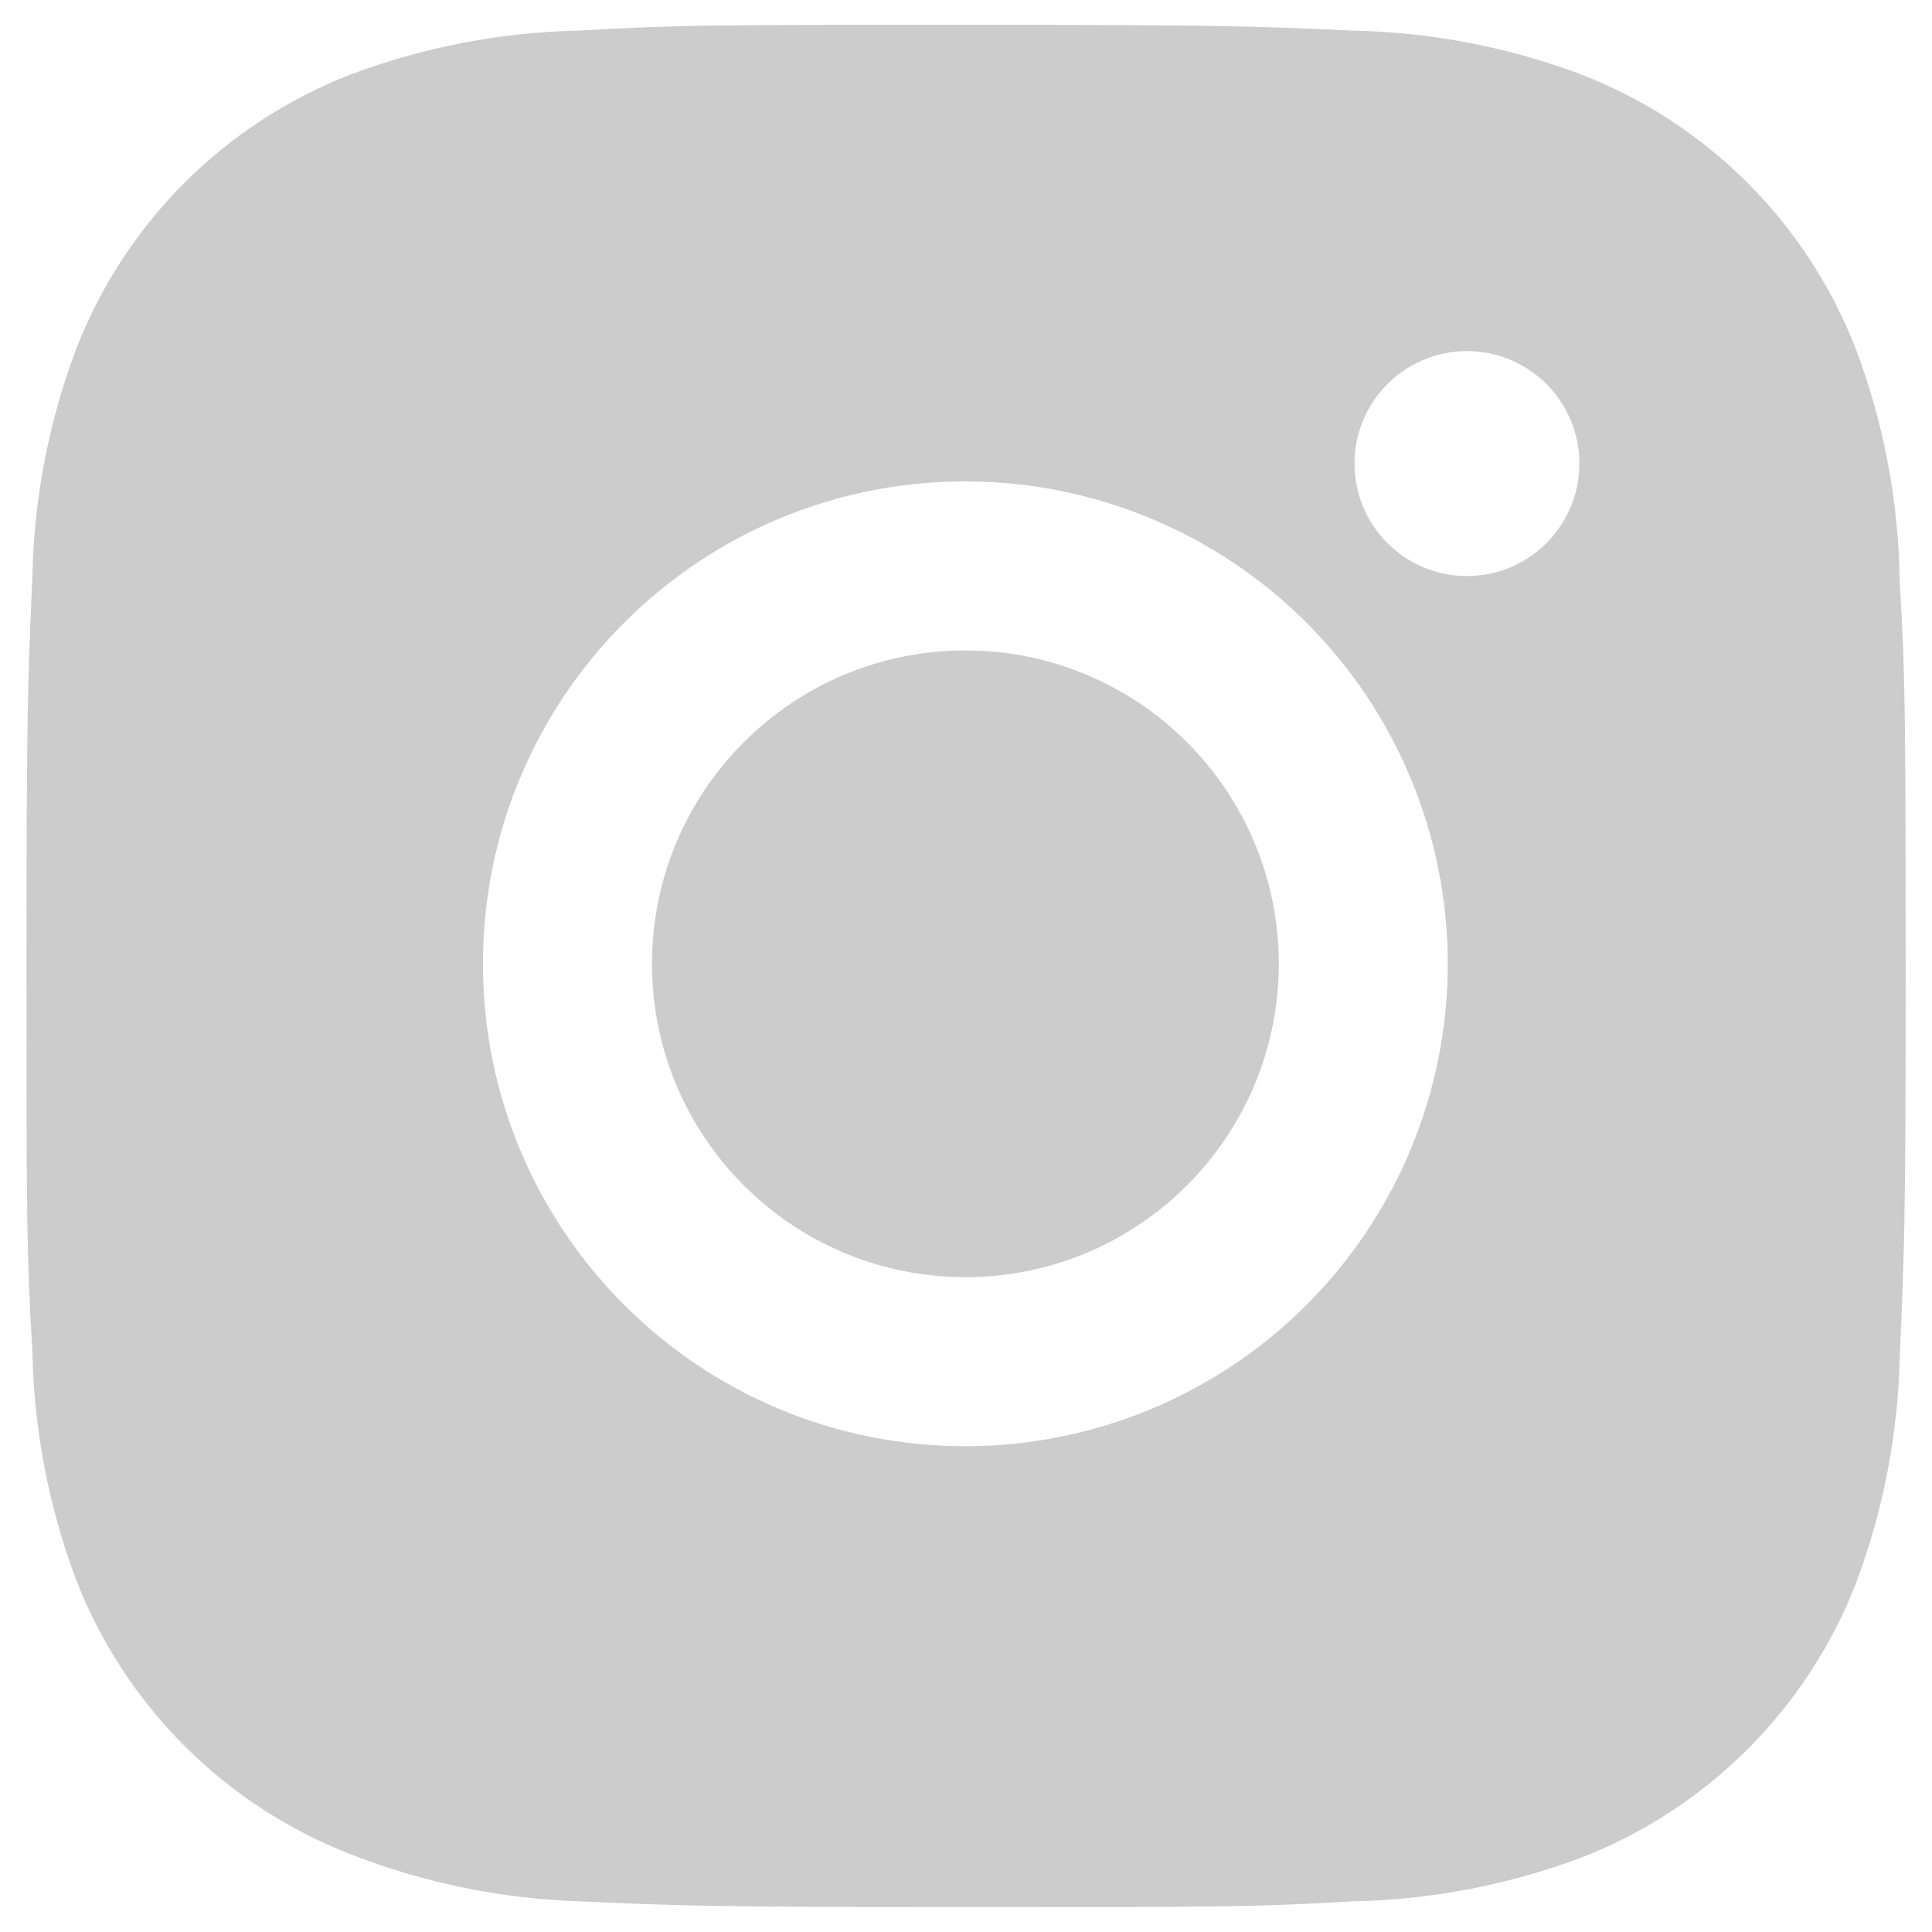
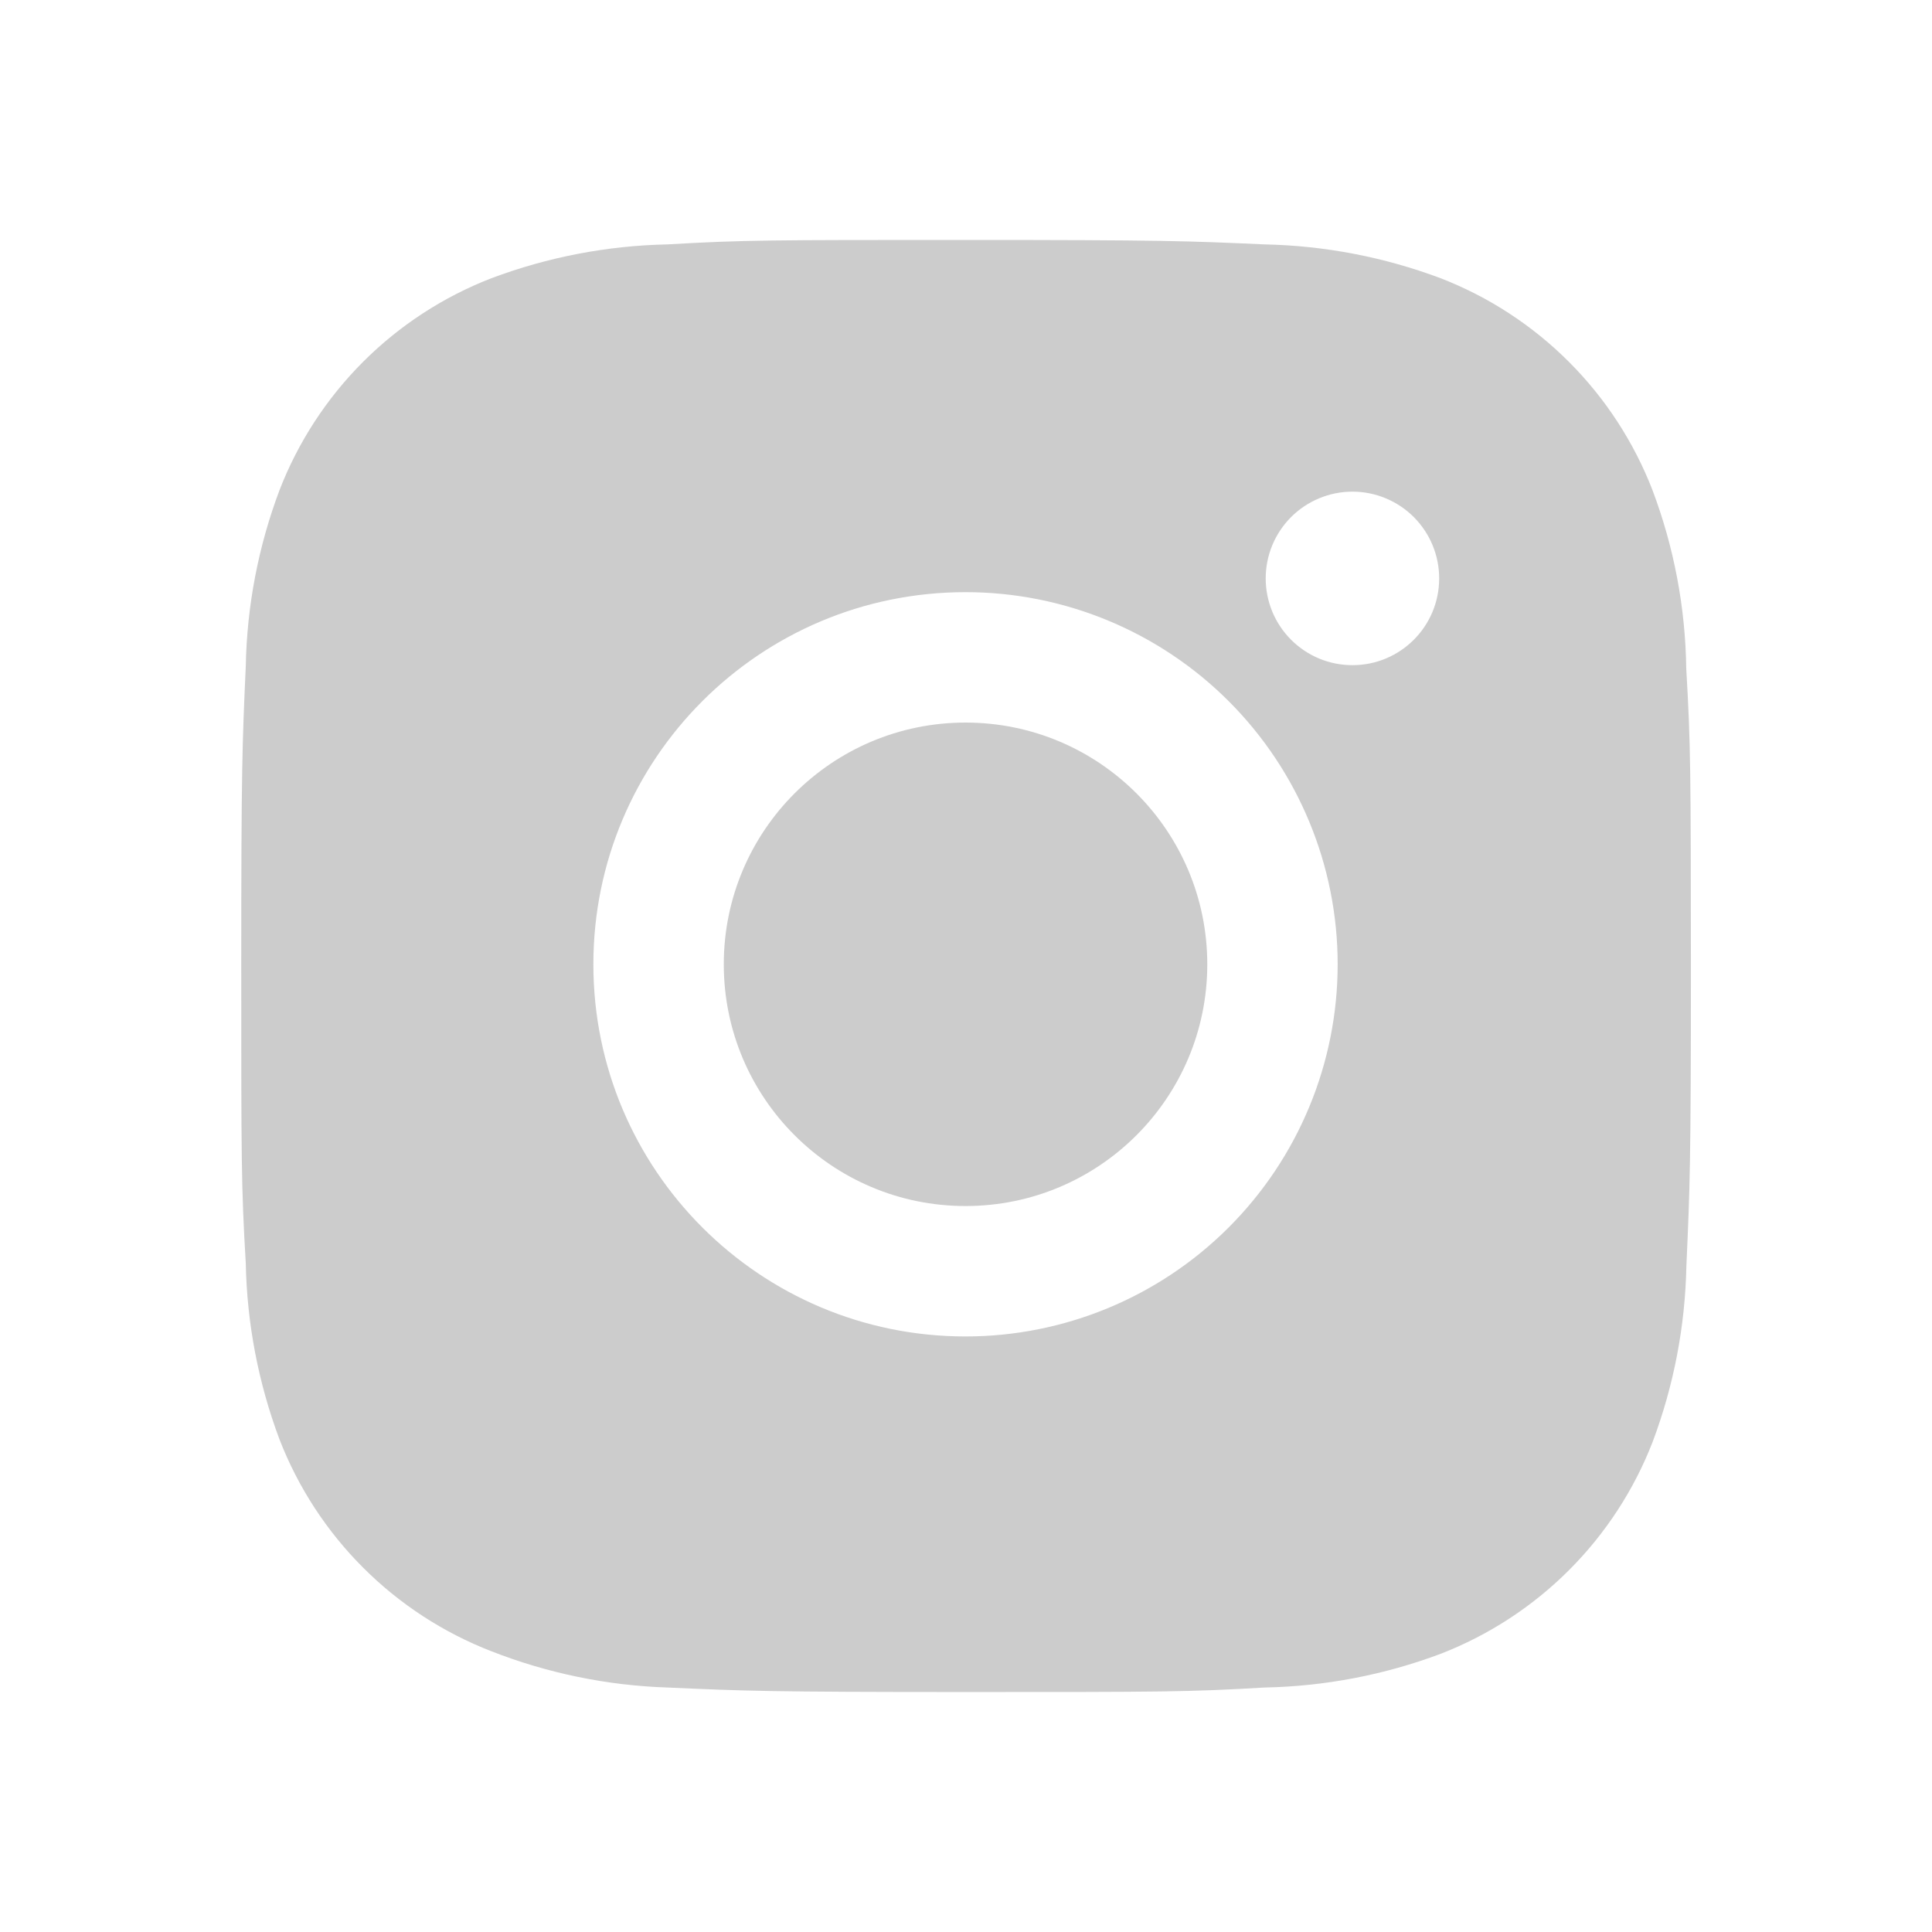
- <svg xmlns="http://www.w3.org/2000/svg" width="54" height="54" viewBox="0 0 54 54" fill="none">
-   <path d="M53.096 16.223C53.066 14.014 52.653 11.827 51.873 9.759C51.198 8.016 50.166 6.432 48.844 5.11C47.521 3.787 45.938 2.756 44.194 2.08C42.153 1.314 39.997 0.9 37.818 0.855C35.012 0.729 34.123 0.694 27 0.694C19.878 0.694 18.965 0.694 16.179 0.855C14.001 0.9 11.846 1.314 9.806 2.08C8.062 2.755 6.479 3.787 5.156 5.109C3.834 6.432 2.802 8.015 2.127 9.759C1.359 11.799 0.946 13.954 0.905 16.132C0.779 18.941 0.741 19.831 0.741 26.953C0.741 34.076 0.741 34.986 0.905 37.774C0.948 39.956 1.36 42.108 2.127 44.153C2.803 45.896 3.836 47.48 5.159 48.801C6.481 50.123 8.065 51.154 9.809 51.83C11.844 52.626 13.999 53.07 16.182 53.142C18.991 53.267 19.881 53.305 27.003 53.305C34.126 53.305 35.038 53.305 37.824 53.142C40.003 53.099 42.159 52.686 44.2 51.92C45.943 51.243 47.526 50.211 48.848 48.889C50.171 47.567 51.203 45.984 51.879 44.24C52.646 42.199 53.058 40.046 53.101 37.861C53.227 35.056 53.265 34.166 53.265 27.041C53.259 19.918 53.259 19.014 53.096 16.223ZM26.983 40.422C19.534 40.422 13.499 34.388 13.499 26.939C13.499 19.489 19.534 13.455 26.983 13.455C30.559 13.455 33.988 14.876 36.517 17.404C39.046 19.933 40.466 23.363 40.466 26.939C40.466 30.515 39.046 33.944 36.517 36.473C33.988 39.002 30.559 40.422 26.983 40.422ZM41.003 16.1C40.59 16.101 40.181 16.02 39.799 15.862C39.418 15.704 39.071 15.472 38.779 15.18C38.487 14.888 38.255 14.541 38.097 14.16C37.94 13.778 37.858 13.369 37.859 12.956C37.859 12.543 37.94 12.135 38.098 11.754C38.256 11.372 38.487 11.026 38.779 10.734C39.071 10.442 39.418 10.211 39.799 10.053C40.18 9.895 40.589 9.813 41.002 9.813C41.414 9.813 41.823 9.895 42.204 10.053C42.586 10.211 42.932 10.442 43.224 10.734C43.516 11.026 43.747 11.372 43.905 11.754C44.063 12.135 44.144 12.543 44.144 12.956C44.144 14.694 42.739 16.1 41.003 16.1Z" fill="#CCCCCC" />
-   <path d="M26.983 35.697C31.82 35.697 35.742 31.776 35.742 26.939C35.742 22.101 31.82 18.18 26.983 18.18C22.146 18.18 18.224 22.101 18.224 26.939C18.224 31.776 22.146 35.697 26.983 35.697Z" fill="#CCCCCC" />
+ <svg xmlns="http://www.w3.org/2000/svg" width="70" height="70" viewBox="0 0 70 70" fill="none">
+   <path d="M61.096 24.223C61.066 22.014 60.653 19.827 59.873 17.759C59.198 16.016 58.166 14.432 56.844 13.11C55.521 11.787 53.938 10.755 52.194 10.08C50.153 9.314 47.997 8.9 45.818 8.855C43.012 8.729 42.123 8.694 35 8.694C27.878 8.694 26.965 8.694 24.179 8.855C22.001 8.9 19.846 9.314 17.806 10.08C16.062 10.755 14.479 11.787 13.156 13.109C11.834 14.432 10.802 16.015 10.127 17.759C9.359 19.799 8.946 21.954 8.905 24.132C8.779 26.941 8.741 27.831 8.741 34.953C8.741 42.076 8.741 42.986 8.905 45.774C8.948 47.956 9.36 50.108 10.127 52.153C10.803 53.896 11.836 55.48 13.159 56.801C14.481 58.123 16.065 59.154 17.809 59.83C19.843 60.626 21.999 61.07 24.182 61.142C26.991 61.267 27.881 61.305 35.003 61.305C42.126 61.305 43.038 61.305 45.824 61.142C48.003 61.099 50.159 60.686 52.2 59.92C53.943 59.243 55.526 58.211 56.848 56.889C58.171 55.567 59.203 53.984 59.879 52.24C60.646 50.199 61.058 48.046 61.101 45.861C61.227 43.056 61.265 42.166 61.265 35.041C61.259 27.918 61.259 27.014 61.096 24.223ZM34.983 48.422C27.534 48.422 21.499 42.388 21.499 34.939C21.499 27.489 27.534 21.455 34.983 21.455C38.559 21.455 41.988 22.875 44.517 25.404C47.046 27.933 48.466 31.363 48.466 34.939C48.466 38.515 47.046 41.944 44.517 44.473C41.988 47.002 38.559 48.422 34.983 48.422ZM49.003 24.1C48.59 24.101 48.181 24.02 47.799 23.862C47.418 23.704 47.071 23.472 46.779 23.18C46.487 22.888 46.255 22.541 46.097 22.16C45.94 21.778 45.858 21.369 45.859 20.956C45.859 20.543 45.94 20.135 46.098 19.753C46.256 19.372 46.487 19.026 46.779 18.734C47.071 18.442 47.418 18.211 47.799 18.053C48.18 17.895 48.589 17.813 49.002 17.813C49.414 17.813 49.823 17.895 50.204 18.053C50.586 18.211 50.932 18.442 51.224 18.734C51.516 19.026 51.747 19.372 51.905 19.753C52.063 20.135 52.144 20.543 52.144 20.956C52.144 22.695 50.739 24.1 49.003 24.1Z" fill="#CCCCCC" />
+   <path d="M34.983 43.697C39.82 43.697 43.742 39.776 43.742 34.939C43.742 30.101 39.82 26.18 34.983 26.18C30.146 26.18 26.224 30.101 26.224 34.939C26.224 39.776 30.146 43.697 34.983 43.697Z" fill="#CCCCCC" />
</svg>
